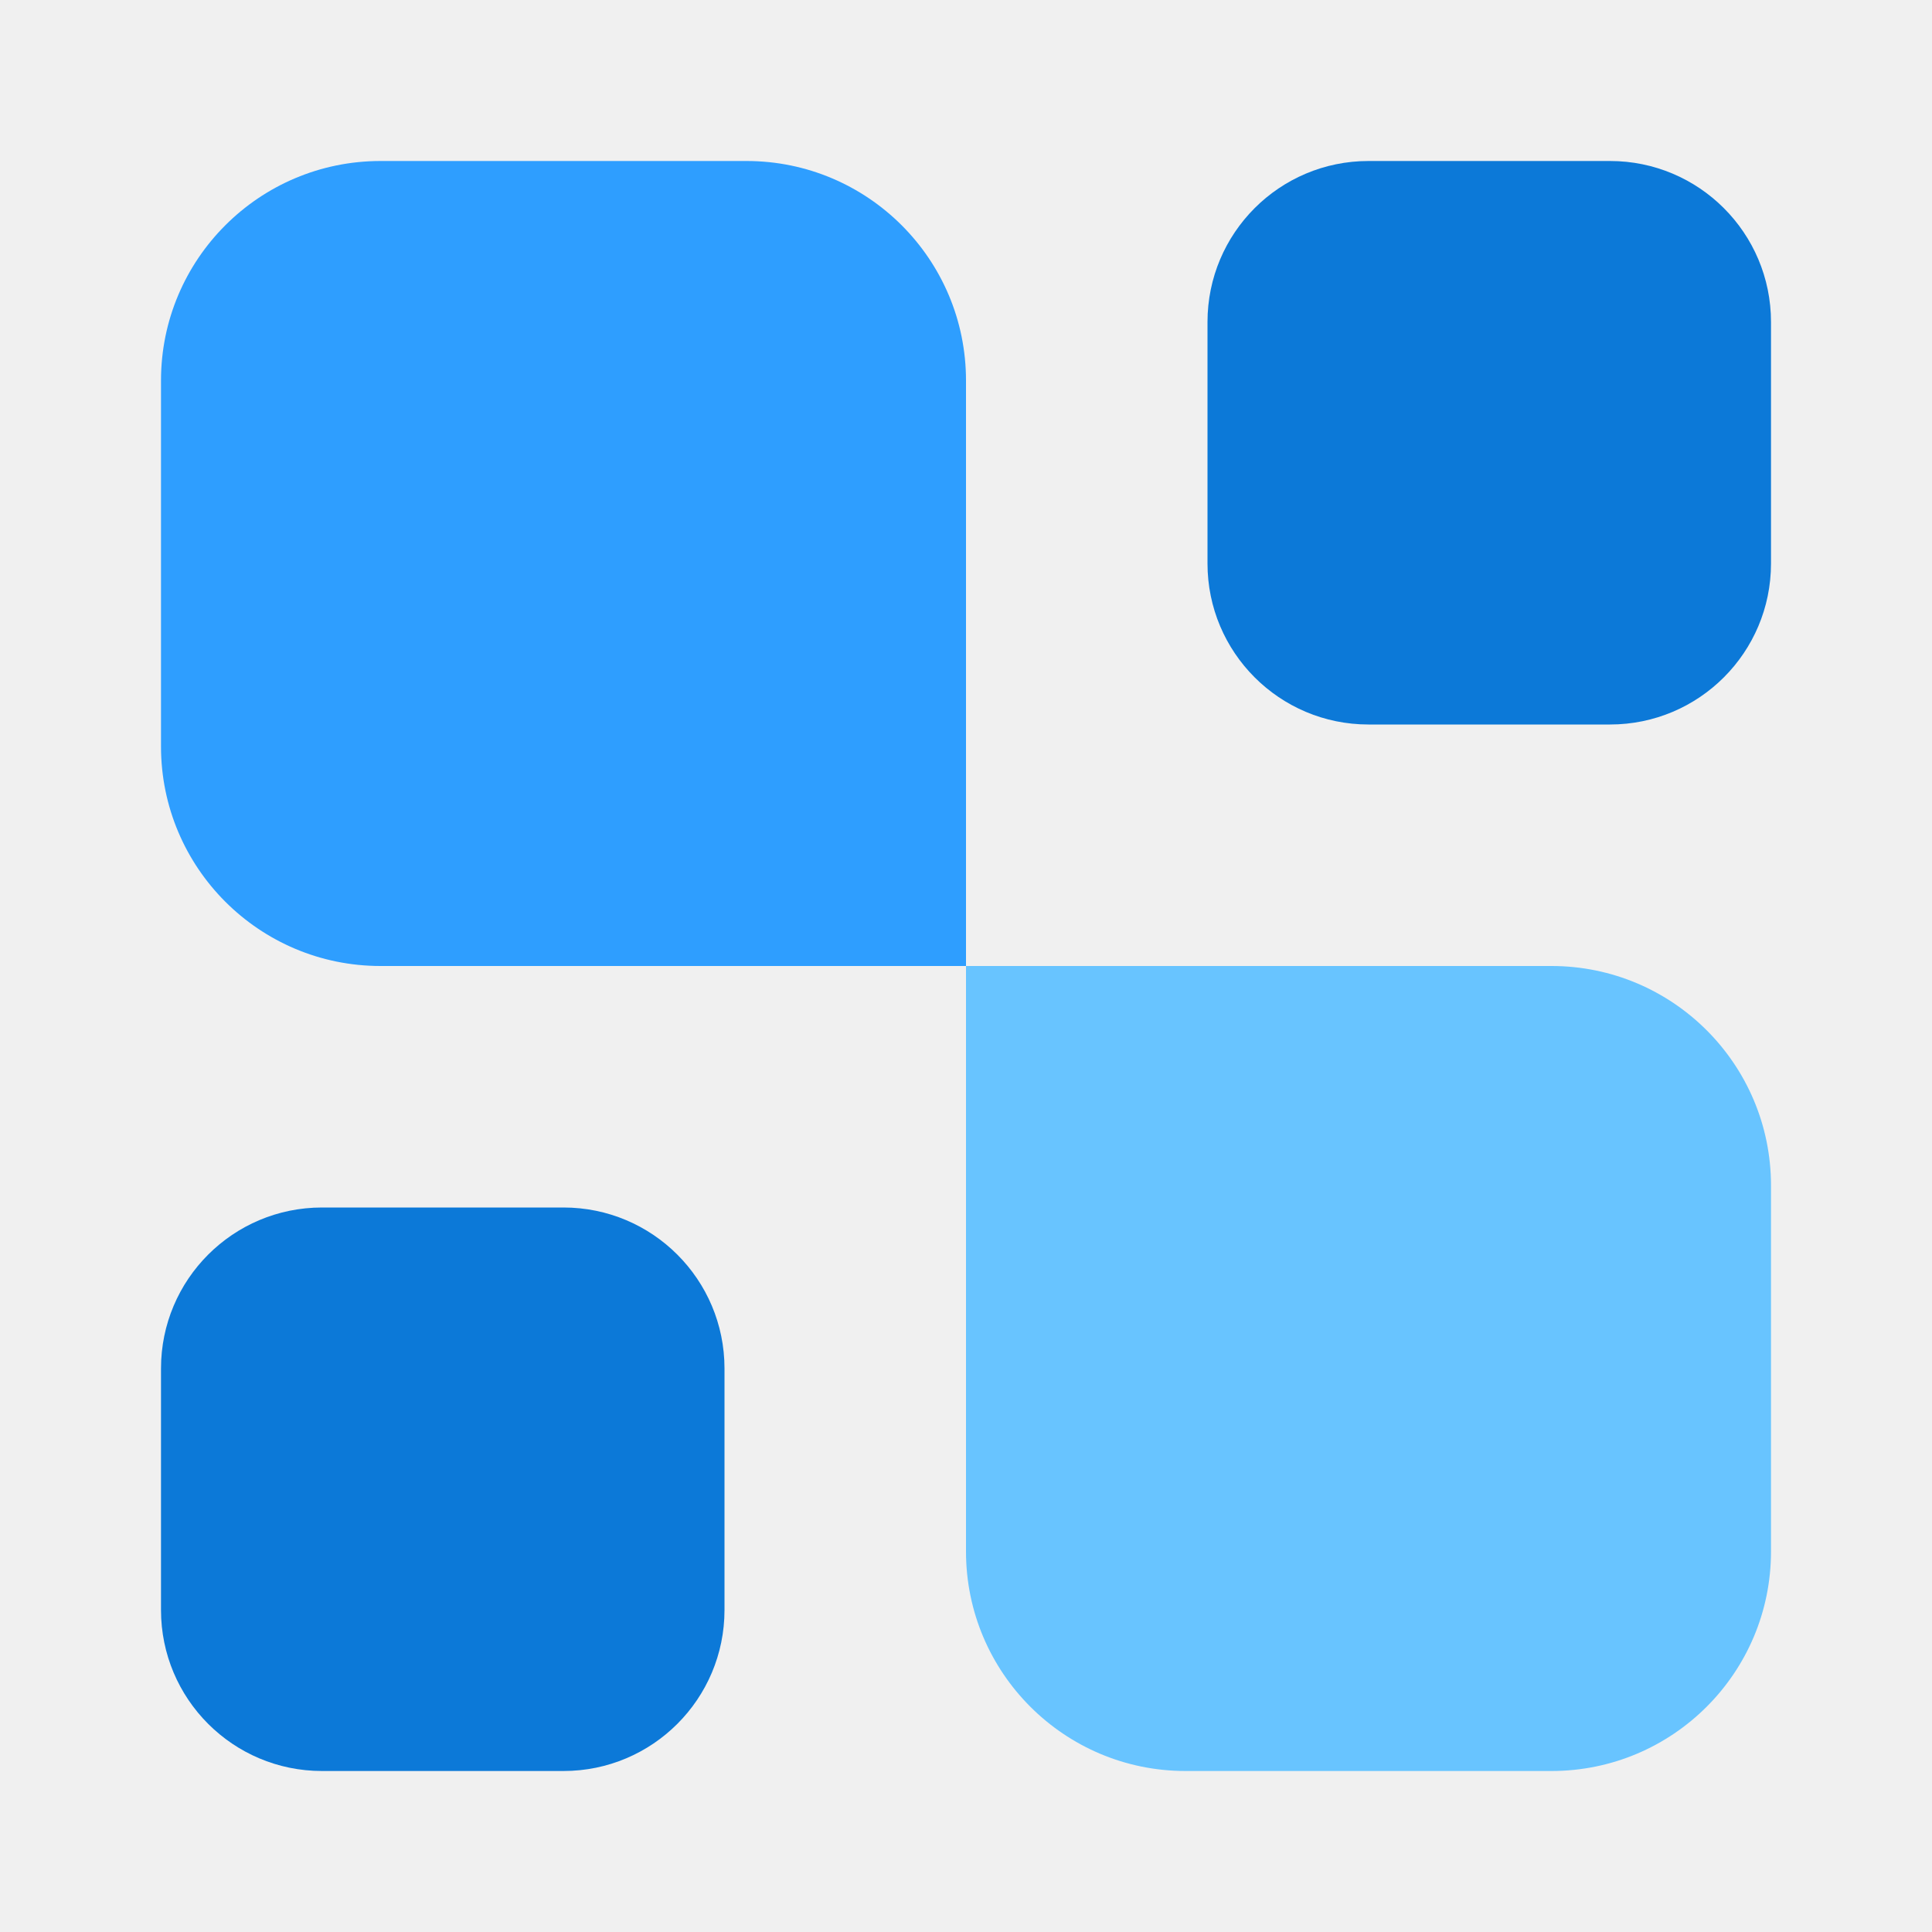
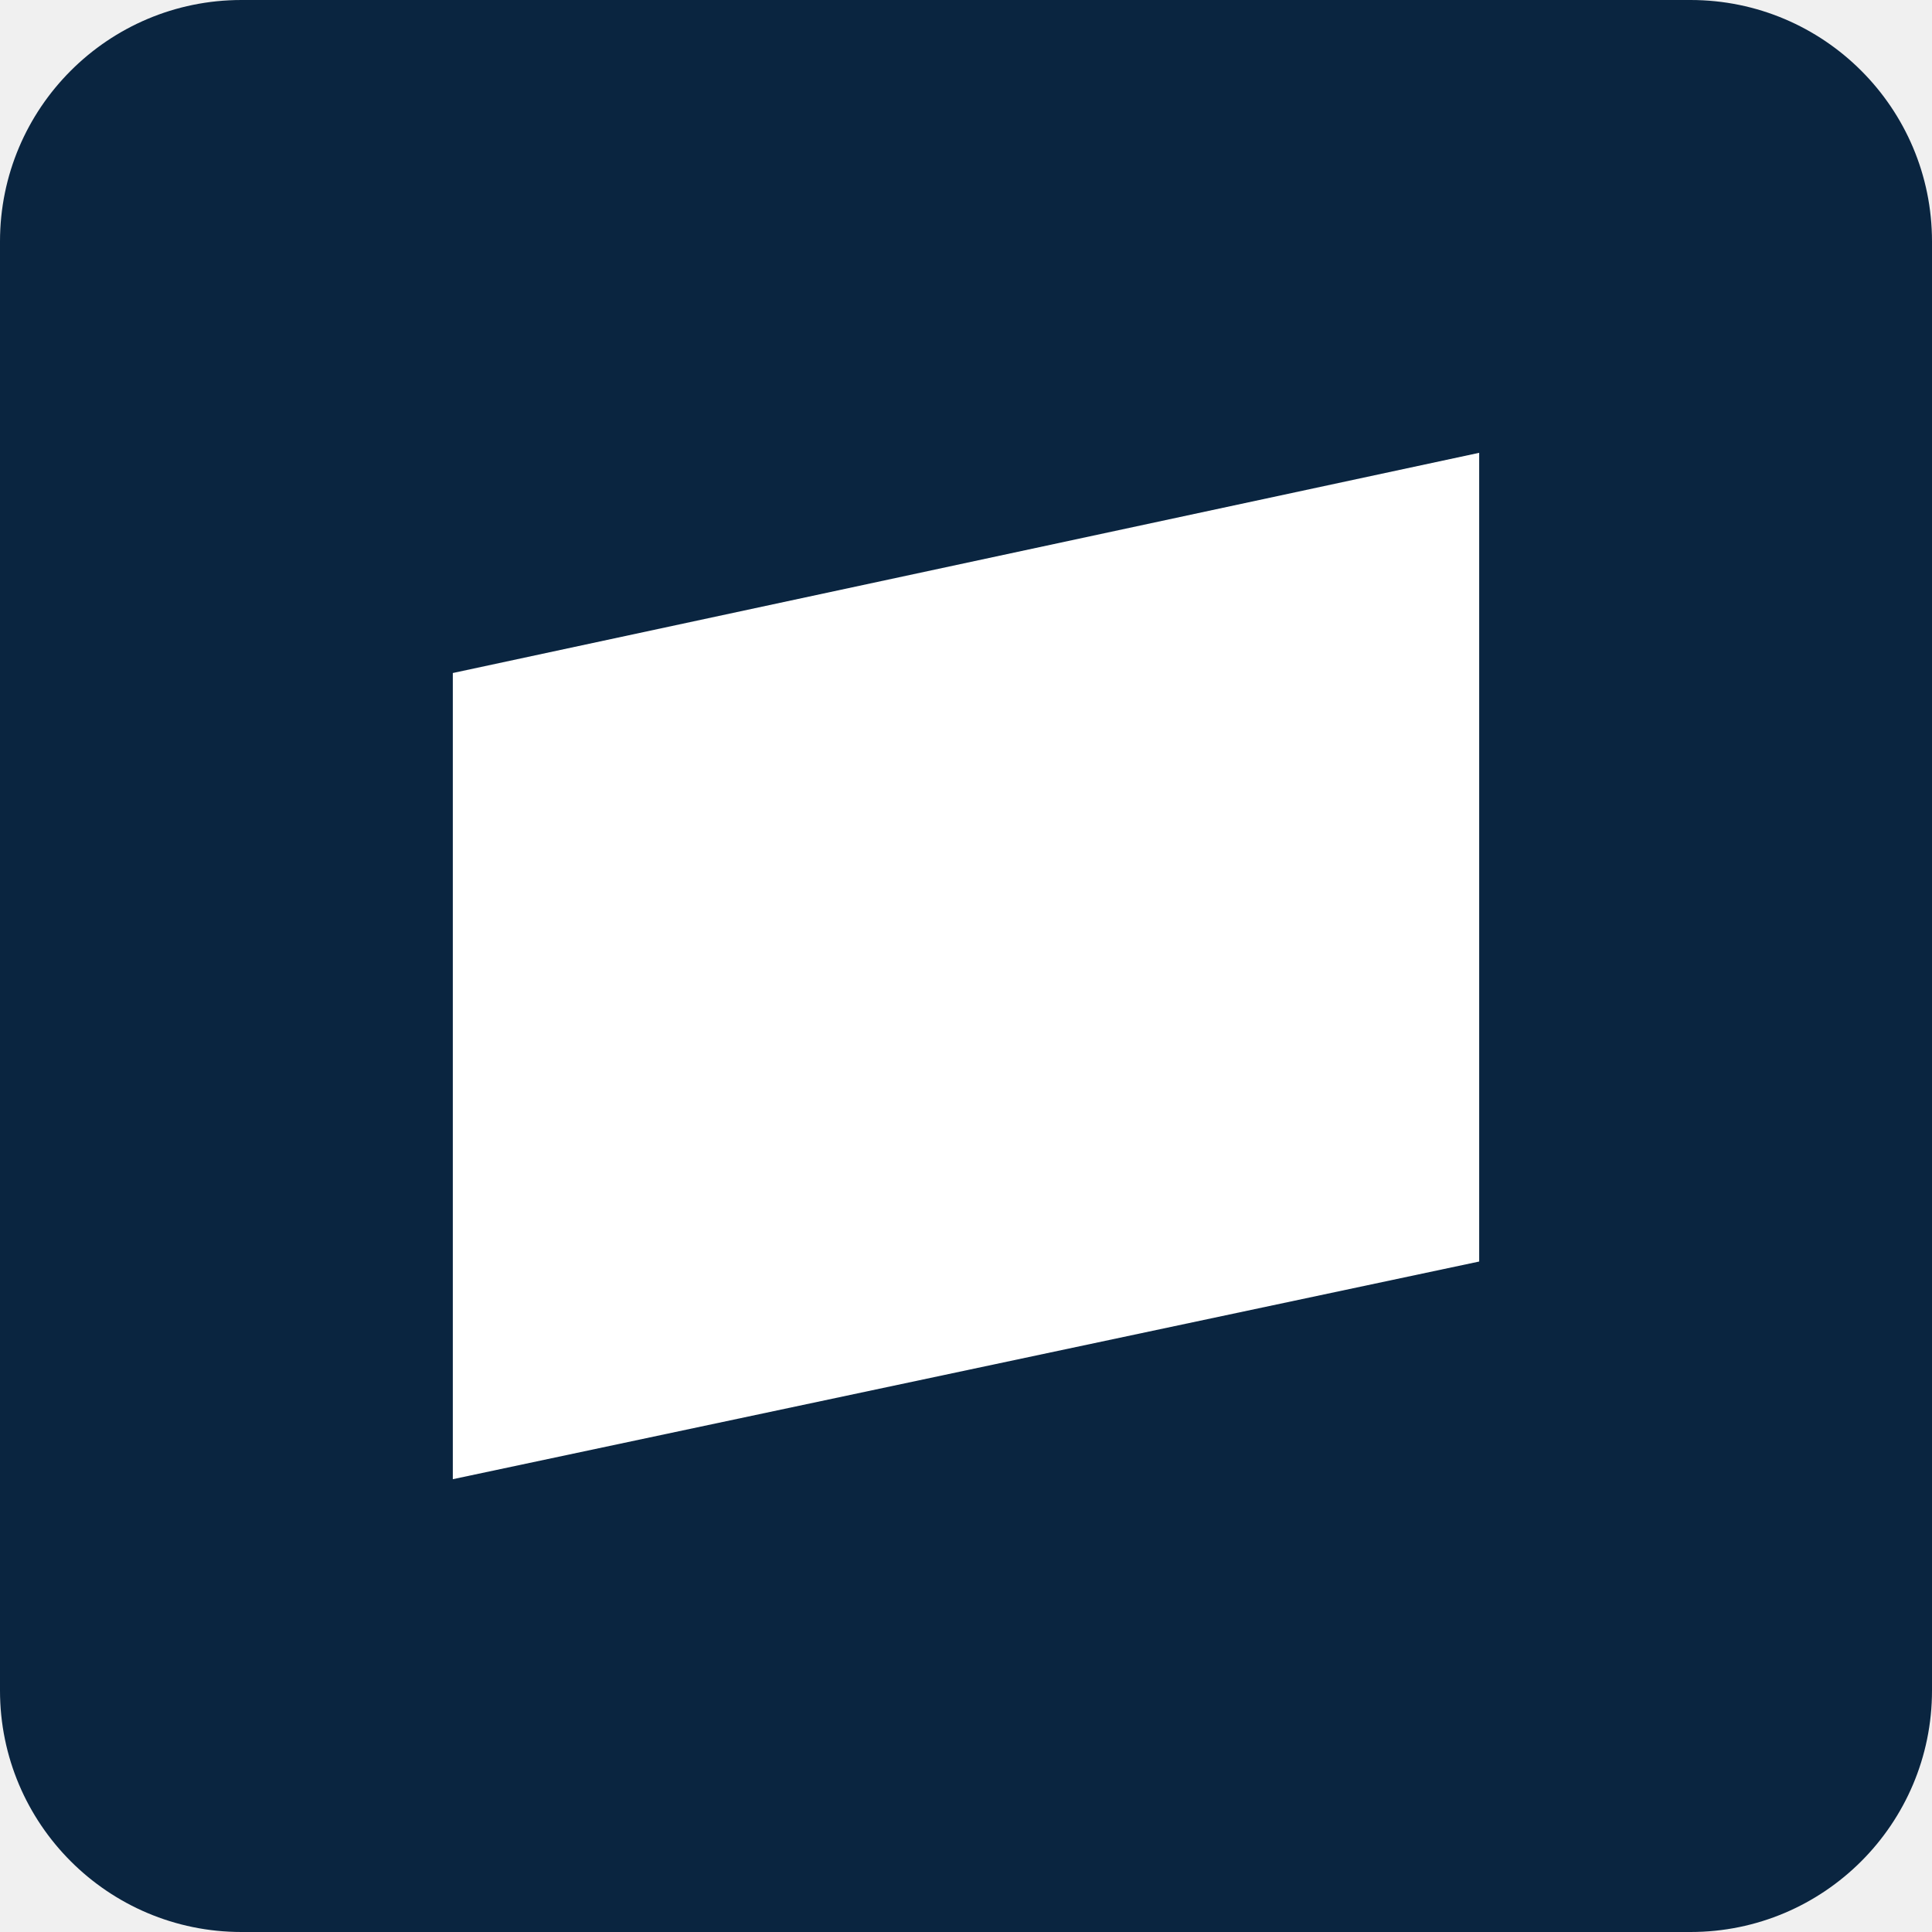
- <svg xmlns="http://www.w3.org/2000/svg" width="24" height="24" viewBox="0 0 24 24" fill="none">
-   <path d="M22 19.273C22 20.779 20.779 22 19.273 22H14.727C13.221 22 12 20.779 12 19.273V12H19.273C20.779 12 22 13.221 22 14.727V19.273Z" fill="#68C4FF" />
-   <path d="M20 2C21.105 2 22 2.895 22 4V7C22 8.105 21.105 9 20 9H17C15.895 9 15 8.105 15 7V4C15 2.895 15.895 2 17 2H20Z" fill="#0C79D8" />
-   <path d="M7 15C8.105 15 9 15.895 9 17V20C9 21.105 8.105 22 7 22H4C2.895 22 2 21.105 2 20V17C2 15.895 2.895 15 4 15H7Z" fill="#0C79D8" />
-   <path d="M12 12H4.727C3.221 12 2 10.779 2 9.273V4.727C2 3.221 3.221 2 4.727 2H9.273C10.779 2 12 3.221 12 4.727V12Z" fill="#2E9EFF" />
+ <svg xmlns="http://www.w3.org/2000/svg" width="512" height="512" viewBox="0 0 512 512" fill="none">
+   <g clip-path="url(#clip0)">
+     <rect width="512" height="512" fill="#0A2540" />
+     <path fill-rule="evenodd" clip-rule="evenodd" d="M120 392L392 334.317V120L120 178.357V392Z" fill="white" />
+   </g>
+   <defs>
+     <clipPath id="clip0">
+       <rect width="512" height="512" rx="64" fill="white" />
+     </clipPath>
+   </defs>
</svg>
